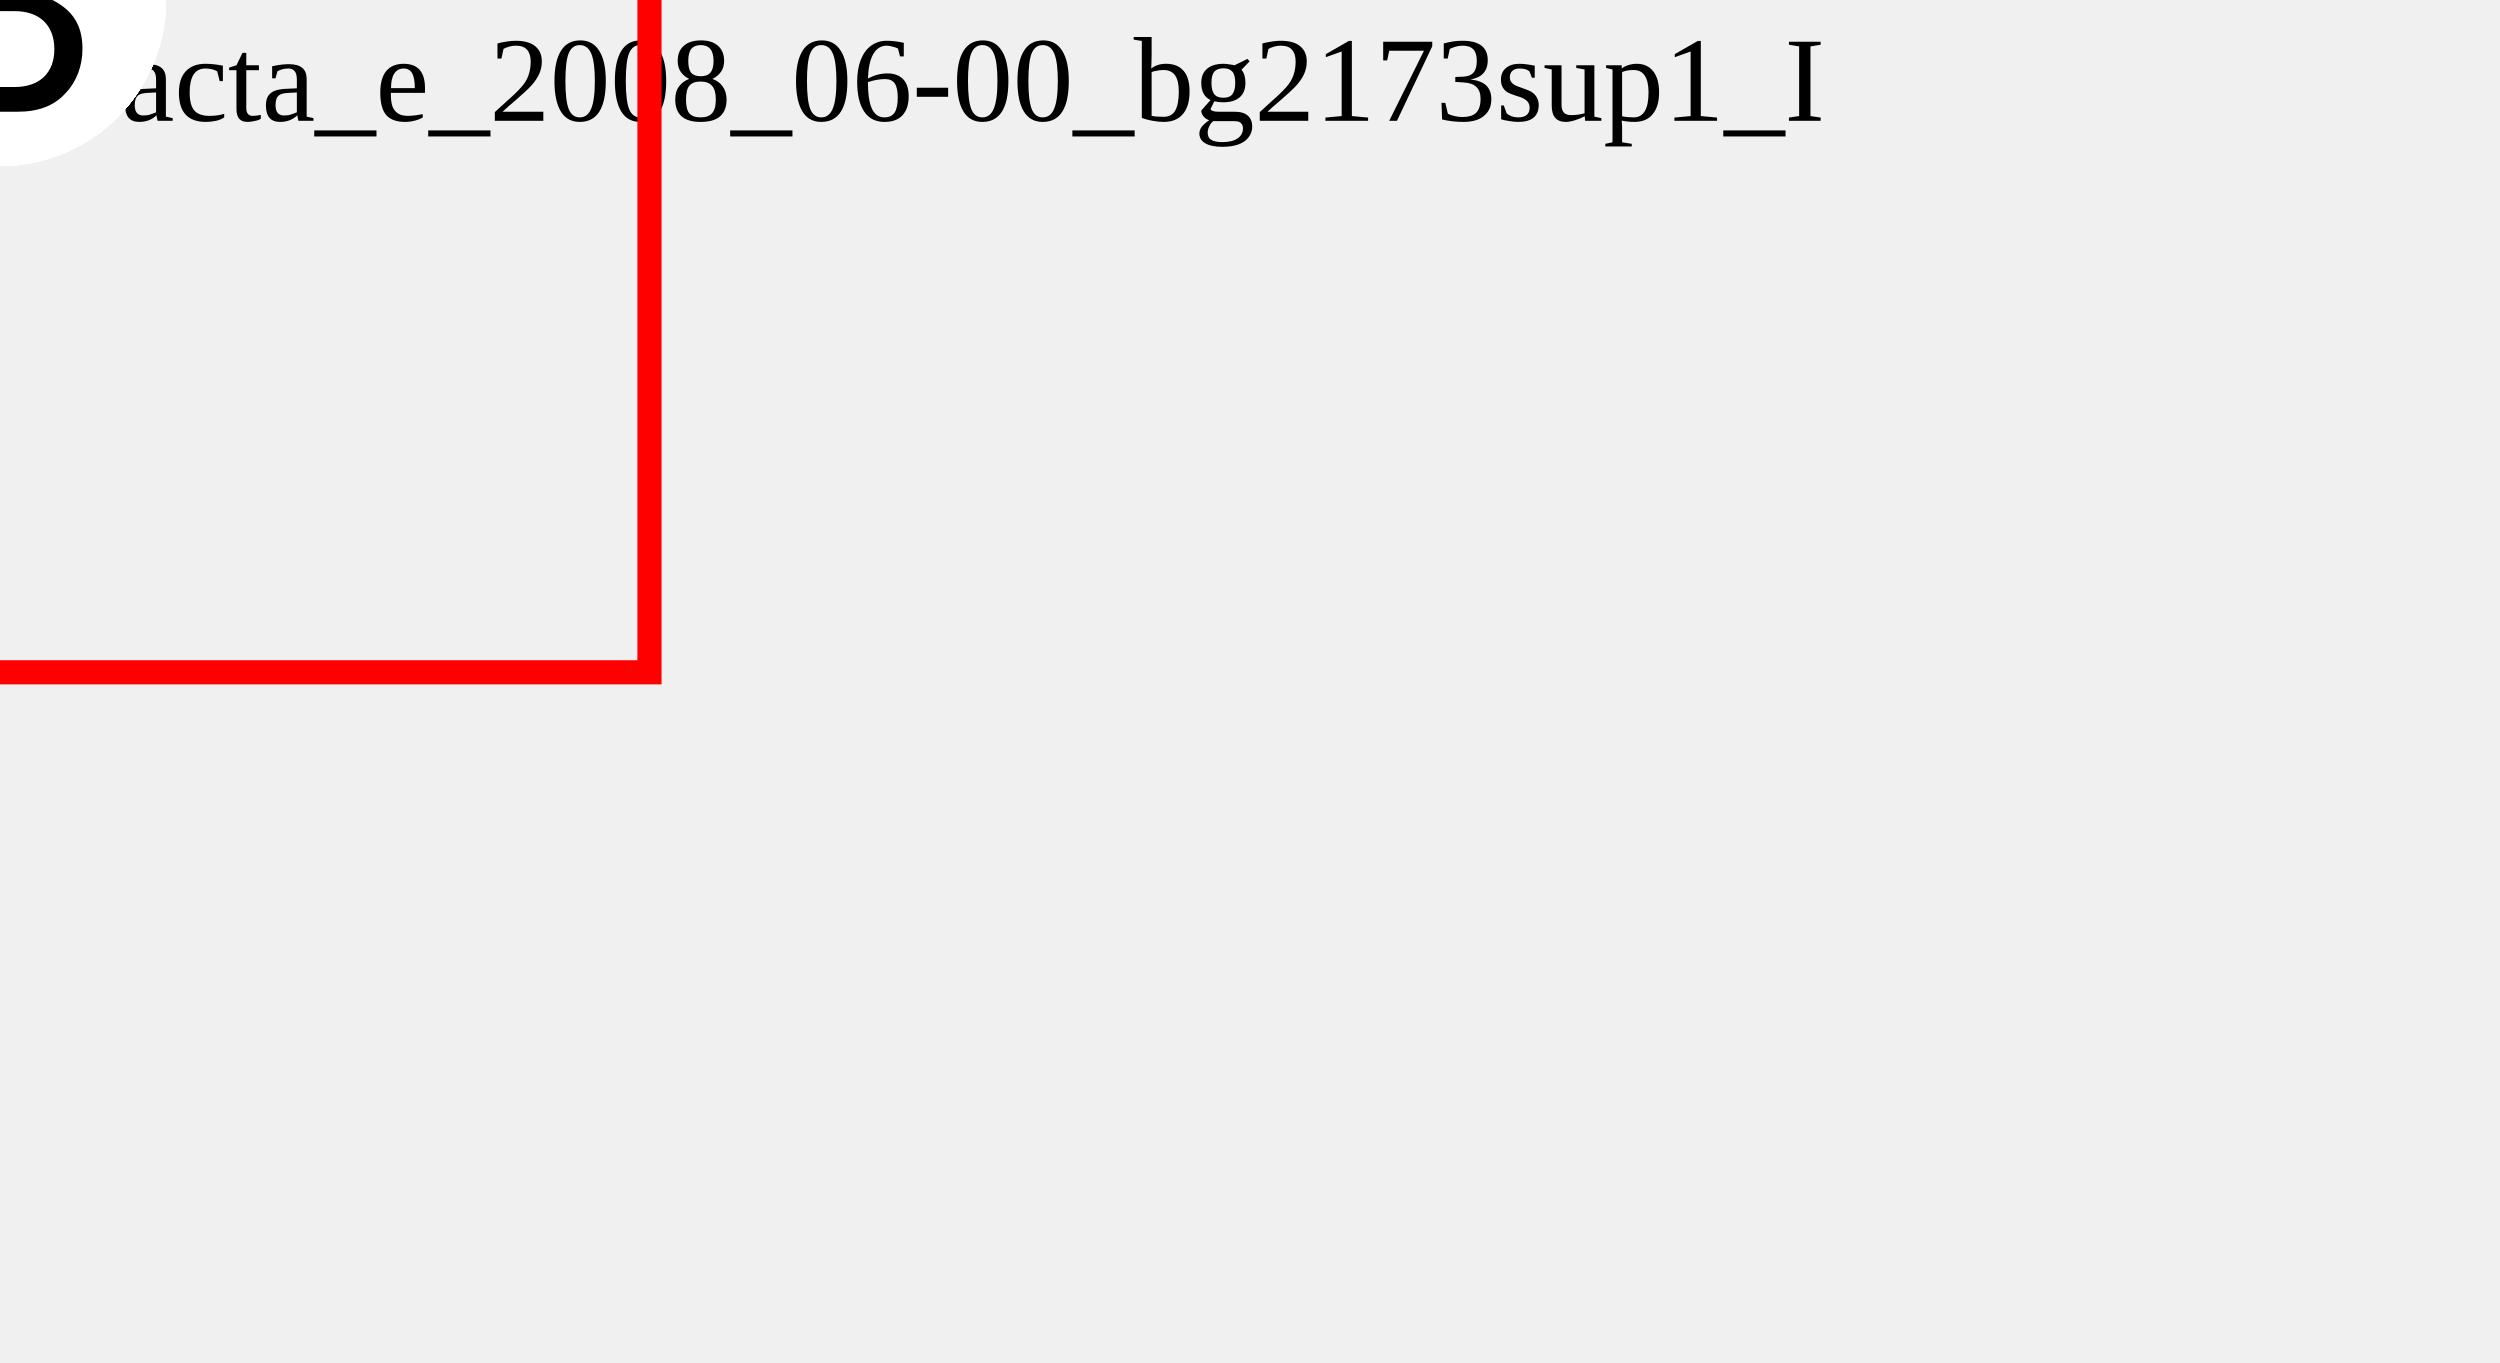
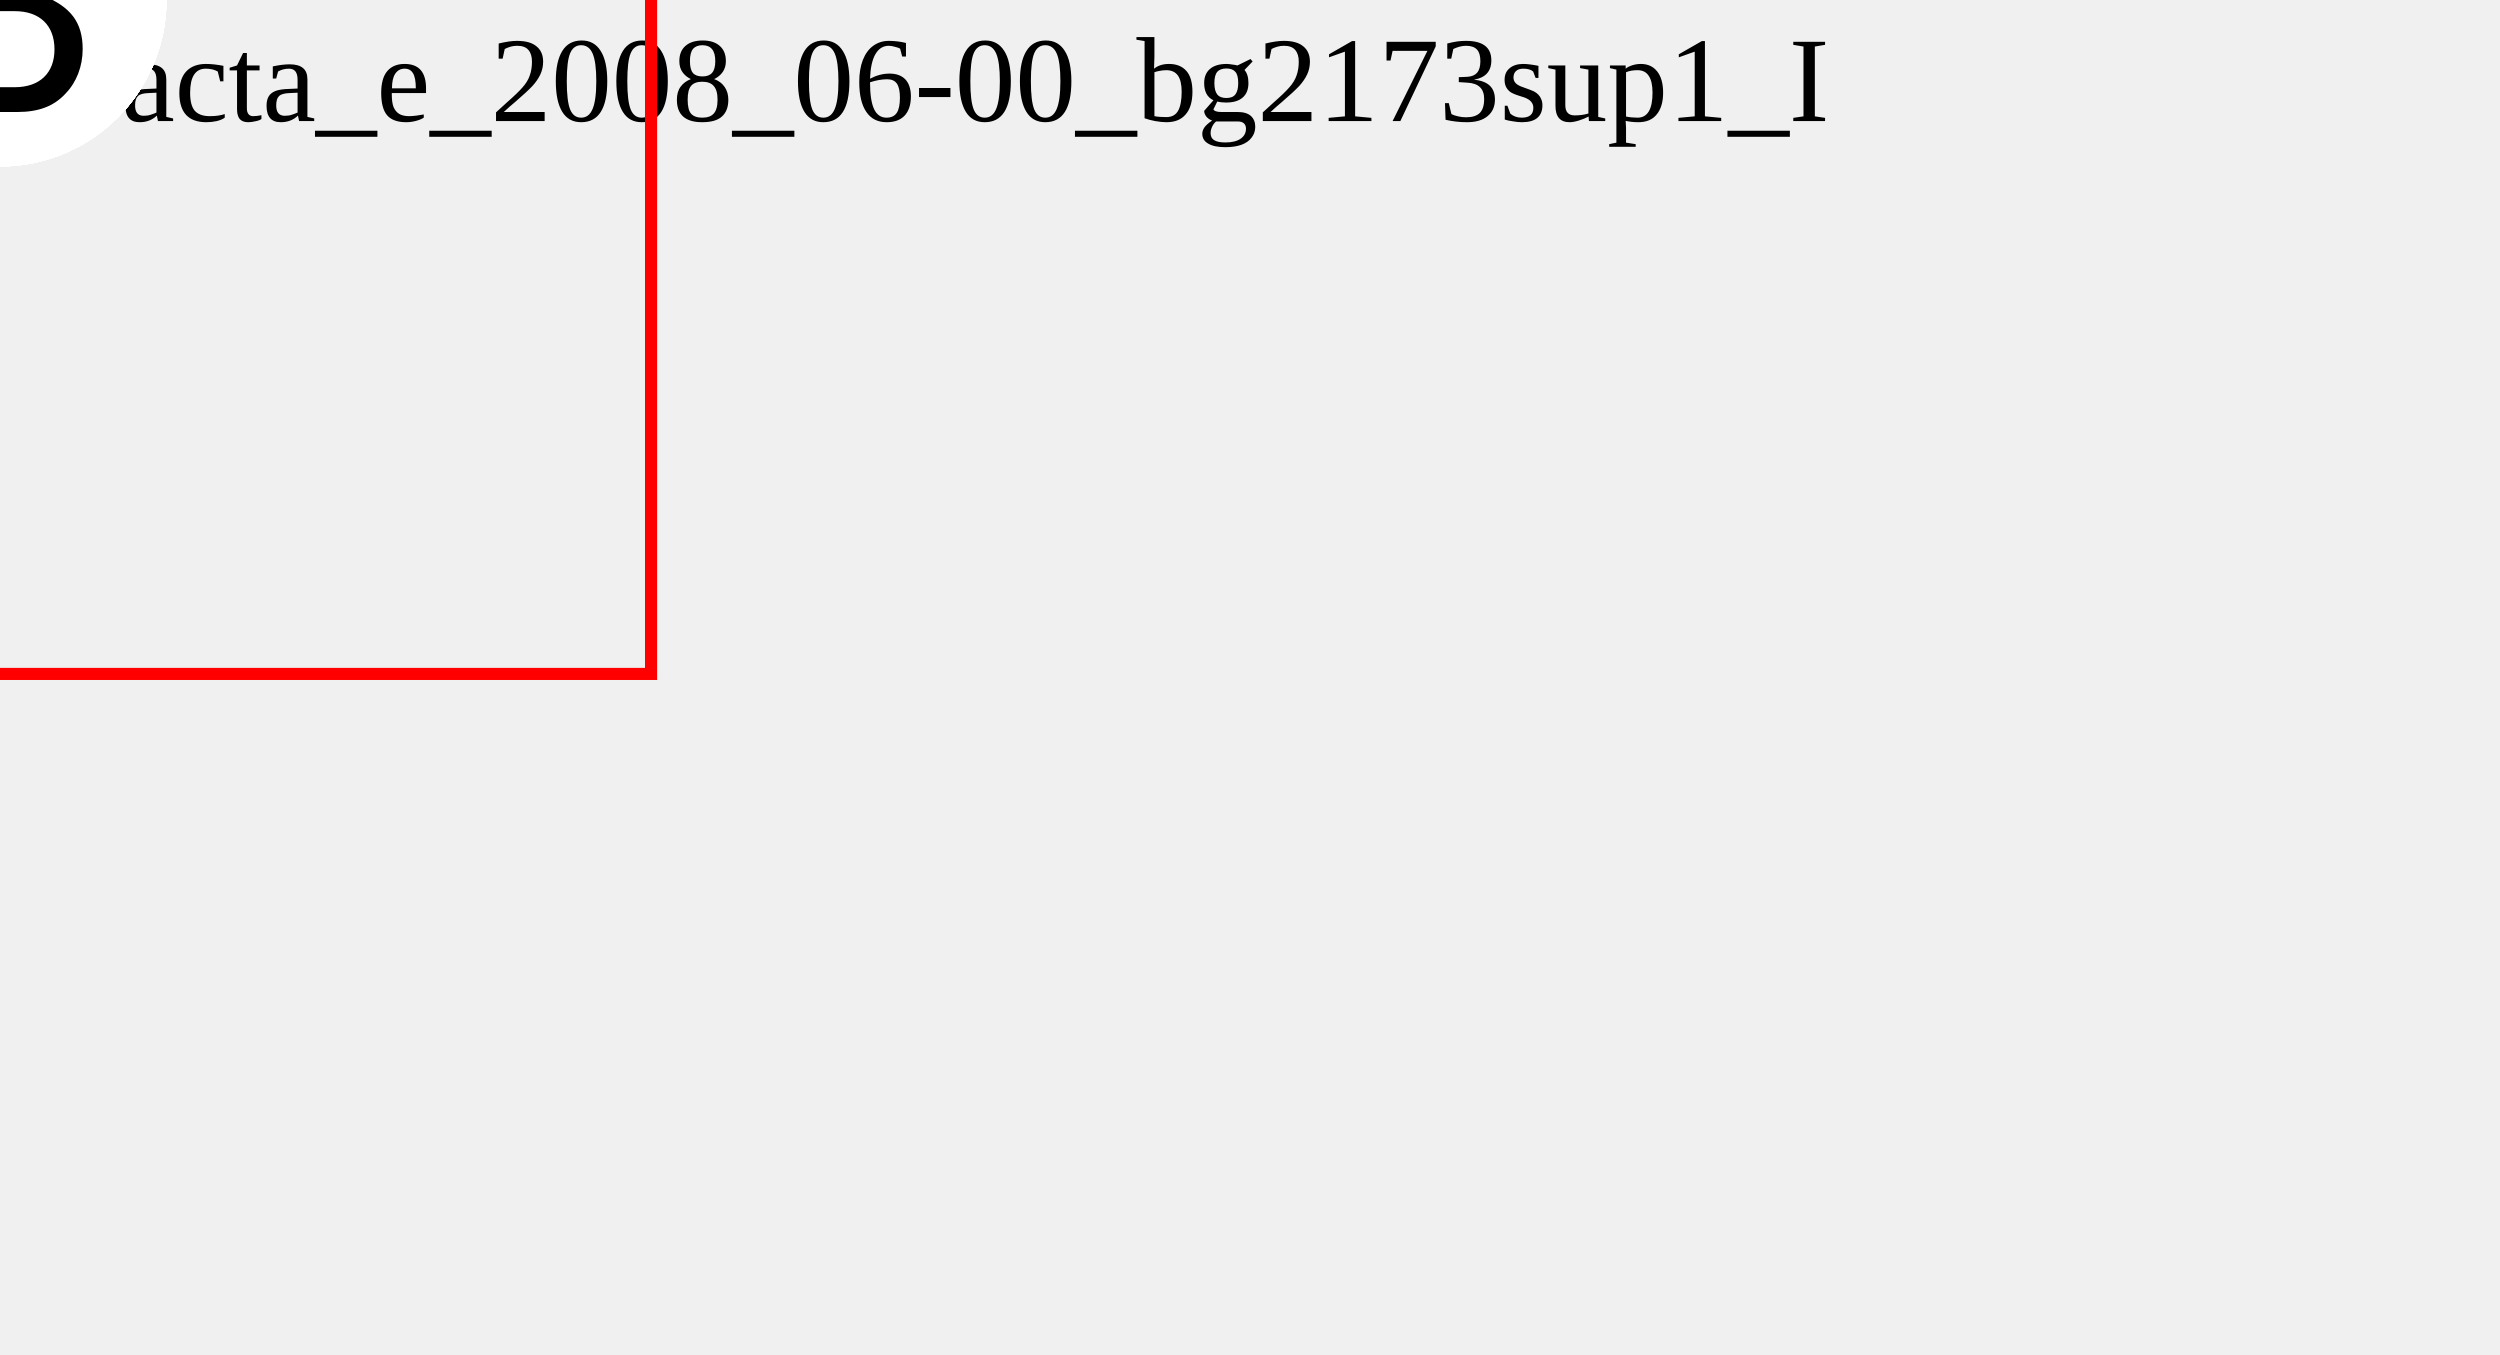
<svg xmlns="http://www.w3.org/2000/svg" id="acta_e_2008_06-00_bg2173sup1_I">
  <text x="10.0" y="10.0" style=" stroke : none; font-size : 10.0;">acta_e_2008_06-00_bg2173sup1_I</text>
  <g transform="matrix(1.0,0., 0.,1.0,25.24451,25.18814)">
    <g transform="matrix(1.0,0., 0.,-1.0,0.0,0.0)" style=" fill : black; font-family : helvetica; font-size : 17.0; font-weight : normal;">
      <g>
        <line x1="-0.38" y1="4.78" x2="-0.223" y2="3.289" style=" stroke : black; stroke-width : 0.12;" id="a1_a15" />
      </g>
      <g>
        <line x1="1.148" y1="2.679" x2="-0.223" y2="3.289" style=" stroke : black; stroke-width : 0.12;" id="a2_a15" />
      </g>
      <g>
        <line x1="1.148" y1="0.635" x2="-0.223" y2="0.025" style=" stroke : black; stroke-width : 0.306;" id="a3_a10" />
        <line x1="1.148" y1="0.635" x2="-0.223" y2="0.025" style=" stroke : white; stroke-width : 0.092;" id="a3_a10" />
      </g>
      <g>
        <line x1="-0.38" y1="-1.466" x2="-0.223" y2="0.025" style=" stroke : black; stroke-width : 0.12;" id="a4_a10" />
      </g>
      <g>
        <line x1="-0.38" y1="-1.466" x2="0.834" y2="-2.348" style=" stroke : black; stroke-width : 0.12;" id="a4_a11" />
      </g>
      <g>
        <line x1="-1.436" y1="0.907" x2="-1.436" y2="2.407" style=" stroke : black; stroke-width : 0.12;" id="a5_a6" />
      </g>
      <g>
        <line x1="-1.436" y1="0.907" x2="-2.863" y2="0.443" style=" stroke : black; stroke-width : 0.12;" id="a5_a9" />
      </g>
      <g>
        <line x1="-1.436" y1="0.907" x2="-0.223" y2="0.025" style=" stroke : black; stroke-width : 0.12;" id="a5_a10" />
      </g>
      <g>
        <line x1="-1.436" y1="2.407" x2="-2.863" y2="2.87" style=" stroke : black; stroke-width : 0.306;" id="a6_a7" />
        <line x1="-1.436" y1="2.407" x2="-2.863" y2="2.87" style=" stroke : white; stroke-width : 0.092;" id="a6_a7" />
      </g>
      <g>
        <line x1="-1.436" y1="2.407" x2="-0.223" y2="3.289" style=" stroke : black; stroke-width : 0.12;" id="a6_a15" />
      </g>
      <g>
        <line x1="-2.863" y1="2.87" x2="-3.745" y2="1.657" style=" stroke : black; stroke-width : 0.12;" id="a7_a8" />
      </g>
      <g>
        <line x1="-3.745" y1="1.657" x2="-2.863" y2="0.443" style=" stroke : black; stroke-width : 0.306;" id="a8_a9" />
        <line x1="-3.745" y1="1.657" x2="-2.863" y2="0.443" style=" stroke : white; stroke-width : 0.092;" id="a8_a9" />
      </g>
      <g>
        <line x1="0.834" y1="-2.348" x2="0.677" y2="-3.84" style=" stroke : black; stroke-width : 0.12;" id="a11_a12" />
      </g>
      <g>
        <line x1="0.834" y1="-2.348" x2="2.276" y2="-2.762" style=" stroke : black; stroke-width : 0.12;" id="a11_a13" />
      </g>
      <g>
        <line x1="0.834" y1="-2.348" x2="1.492" y2="-1" style=" stroke : black; stroke-width : 0.12;" id="a11_a14" />
      </g>
      <g class="atom" id="g_a1" transform="matrix(1.0,0., 0.,-1.0,-0.379517,4.780432)">
        <circle cx="0.0" cy="0.0" r="13.75" style=" fill : white; stroke : none; stroke-width : 0.5; opacity : 1.0;" />
        <text x="-8.75" y="9.25" style=" fill : red; stroke : none; font-size : 25.0;">O</text>
      </g>
      <g class="atom" id="g_a2" transform="matrix(1.0,0., 0.,-1.0,1.147594,2.678544)">
        <circle cx="0.0" cy="0.0" r="13.75" style=" fill : white; stroke : none; stroke-width : 0.5; opacity : 1.0;" />
        <text x="-8.75" y="9.25" style=" fill : red; stroke : none; font-size : 25.0;">O</text>
      </g>
      <g class="atom" id="g_a3" transform="matrix(1.0,0., 0.,-1.0,1.147594,0.6353984)">
        <circle cx="0.0" cy="0.0" r="13.75" style=" fill : white; stroke : none; stroke-width : 0.5; opacity : 1.0;" />
        <text x="-8.75" y="9.25" style=" fill : red; stroke : none; font-size : 25.0;">O</text>
      </g>
      <g class="atom" id="g_a4" transform="matrix(1.0,0., 0.,-1.0,-0.379517,-1.466489)">
        <circle cx="0.0" cy="0.0" r="13.75" style=" fill : white; stroke : none; stroke-width : 0.5; opacity : 1.0;" />
        <text x="-8.75" y="9.25" style=" fill : red; stroke : none; font-size : 25.0;">O</text>
      </g>
      <g class="atom" id="g_a5" transform="matrix(1.0,0., 0.,-1.0,-1.43625,0.9069713)">
        <circle cx="0.0" cy="0.0" r="13.75" style=" fill : white; stroke : none; stroke-width : 0.5; opacity : 1.0;" />
        <text x="-8.75" y="9.25" style=" fill : blue; stroke : none; font-size : 25.0;">N</text>
        <circle cx="36.0" cy="-16.5" r="16.5" style=" fill : white; stroke : none; stroke-width : 0.5; opacity : 1.0;" />
        <text x="25.5" y="-5.4" style=" fill : green; stroke : none; font-size : 30.0;" />
      </g>
      <g class="atom" id="g_a6" transform="matrix(1.0,0., 0.,-1.0,-1.43625,2.406971)">
        <circle cx="0.0" cy="0.0" r="13.75" style=" fill : white; stroke : none; stroke-width : 0.5; opacity : 1.0;" />
        <text x="-8.75" y="9.25" style=" fill : black; stroke : none; font-size : 25.0;" />
      </g>
      <g class="atom" id="g_a7" transform="matrix(1.0,0., 0.,-1.0,-2.862835,2.870497)">
        <circle cx="0.0" cy="0.0" r="13.75" style=" fill : white; stroke : none; stroke-width : 0.5; opacity : 1.0;" />
        <text x="-8.75" y="9.25" style=" fill : black; stroke : none; font-size : 25.0;" />
      </g>
      <g class="atom" id="g_a8" transform="matrix(1.0,0., 0.,-1.0,-3.744512,1.656971)">
        <circle cx="0.0" cy="0.0" r="13.75" style=" fill : white; stroke : none; stroke-width : 0.5; opacity : 1.0;" />
        <text x="-8.75" y="9.25" style=" fill : black; stroke : none; font-size : 25.0;" />
      </g>
      <g class="atom" id="g_a9" transform="matrix(1.0,0., 0.,-1.0,-2.862835,0.4434459)">
        <circle cx="0.0" cy="0.0" r="13.75" style=" fill : white; stroke : none; stroke-width : 0.5; opacity : 1.0;" />
        <text x="-8.75" y="9.25" style=" fill : black; stroke : none; font-size : 25.0;" />
      </g>
      <g class="atom" id="g_a10" transform="matrix(1.0,0., 0.,-1.0,-0.2227243,0.02529347)">
        <circle cx="0.0" cy="0.0" r="13.75" style=" fill : white; stroke : none; stroke-width : 0.5; opacity : 1.0;" />
        <text x="-8.75" y="9.25" style=" fill : black; stroke : none; font-size : 25.0;" />
      </g>
      <g class="atom" id="g_a11" transform="matrix(1.0,0., 0.,-1.0,0.8340085,-2.348167)">
        <circle cx="0.0" cy="0.0" r="13.75" style=" fill : white; stroke : none; stroke-width : 0.5; opacity : 1.0;" />
        <text x="-8.75" y="9.25" style=" fill : black; stroke : none; font-size : 25.0;" />
      </g>
      <g class="atom" id="g_a12" transform="matrix(1.0,0., 0.,-1.0,0.6772158,-3.83995)">
        <circle cx="0.0" cy="0.0" r="13.75" style=" fill : white; stroke : none; stroke-width : 0.5; opacity : 1.0;" />
        <text x="-8.75" y="9.25" style=" fill : black; stroke : none; font-size : 25.0;" />
      </g>
      <g class="atom" id="g_a13" transform="matrix(1.0,0., 0.,-1.0,2.275901,-2.761623)">
        <circle cx="0.0" cy="0.0" r="13.75" style=" fill : white; stroke : none; stroke-width : 0.5; opacity : 1.0;" />
        <text x="-8.75" y="9.25" style=" fill : black; stroke : none; font-size : 25.0;" />
      </g>
      <g class="atom" id="g_a14" transform="matrix(1.0,0., 0.,-1.0,1.491565,-0.9999762)">
        <circle cx="0.0" cy="0.0" r="13.75" style=" fill : white; stroke : none; stroke-width : 0.5; opacity : 1.0;" />
        <text x="-8.75" y="9.25" style=" fill : black; stroke : none; font-size : 25.0;" />
      </g>
      <g class="atom" id="g_a15" transform="matrix(1.0,0., 0.,-1.0,-0.2227243,3.288649)">
        <circle cx="0.0" cy="0.0" r="13.75" style=" fill : white; stroke : none; stroke-width : 0.5; opacity : 1.0;" />
        <text x="-8.75" y="9.25" style=" stroke : none; font-size : 25.0;">B</text>
      </g>
-       <rect x="-55.245" y="-55.188" width="109.017" height="110.85" style=" fill : none; stroke : red; stroke-width : 2.0;" />
+       <rect x="-55.245" y="-55.188" width="109.017" height="110.85" style=" fill : none; stroke : red; stroke-width : 1.0;" />
    </g>
  </g>
</svg>
